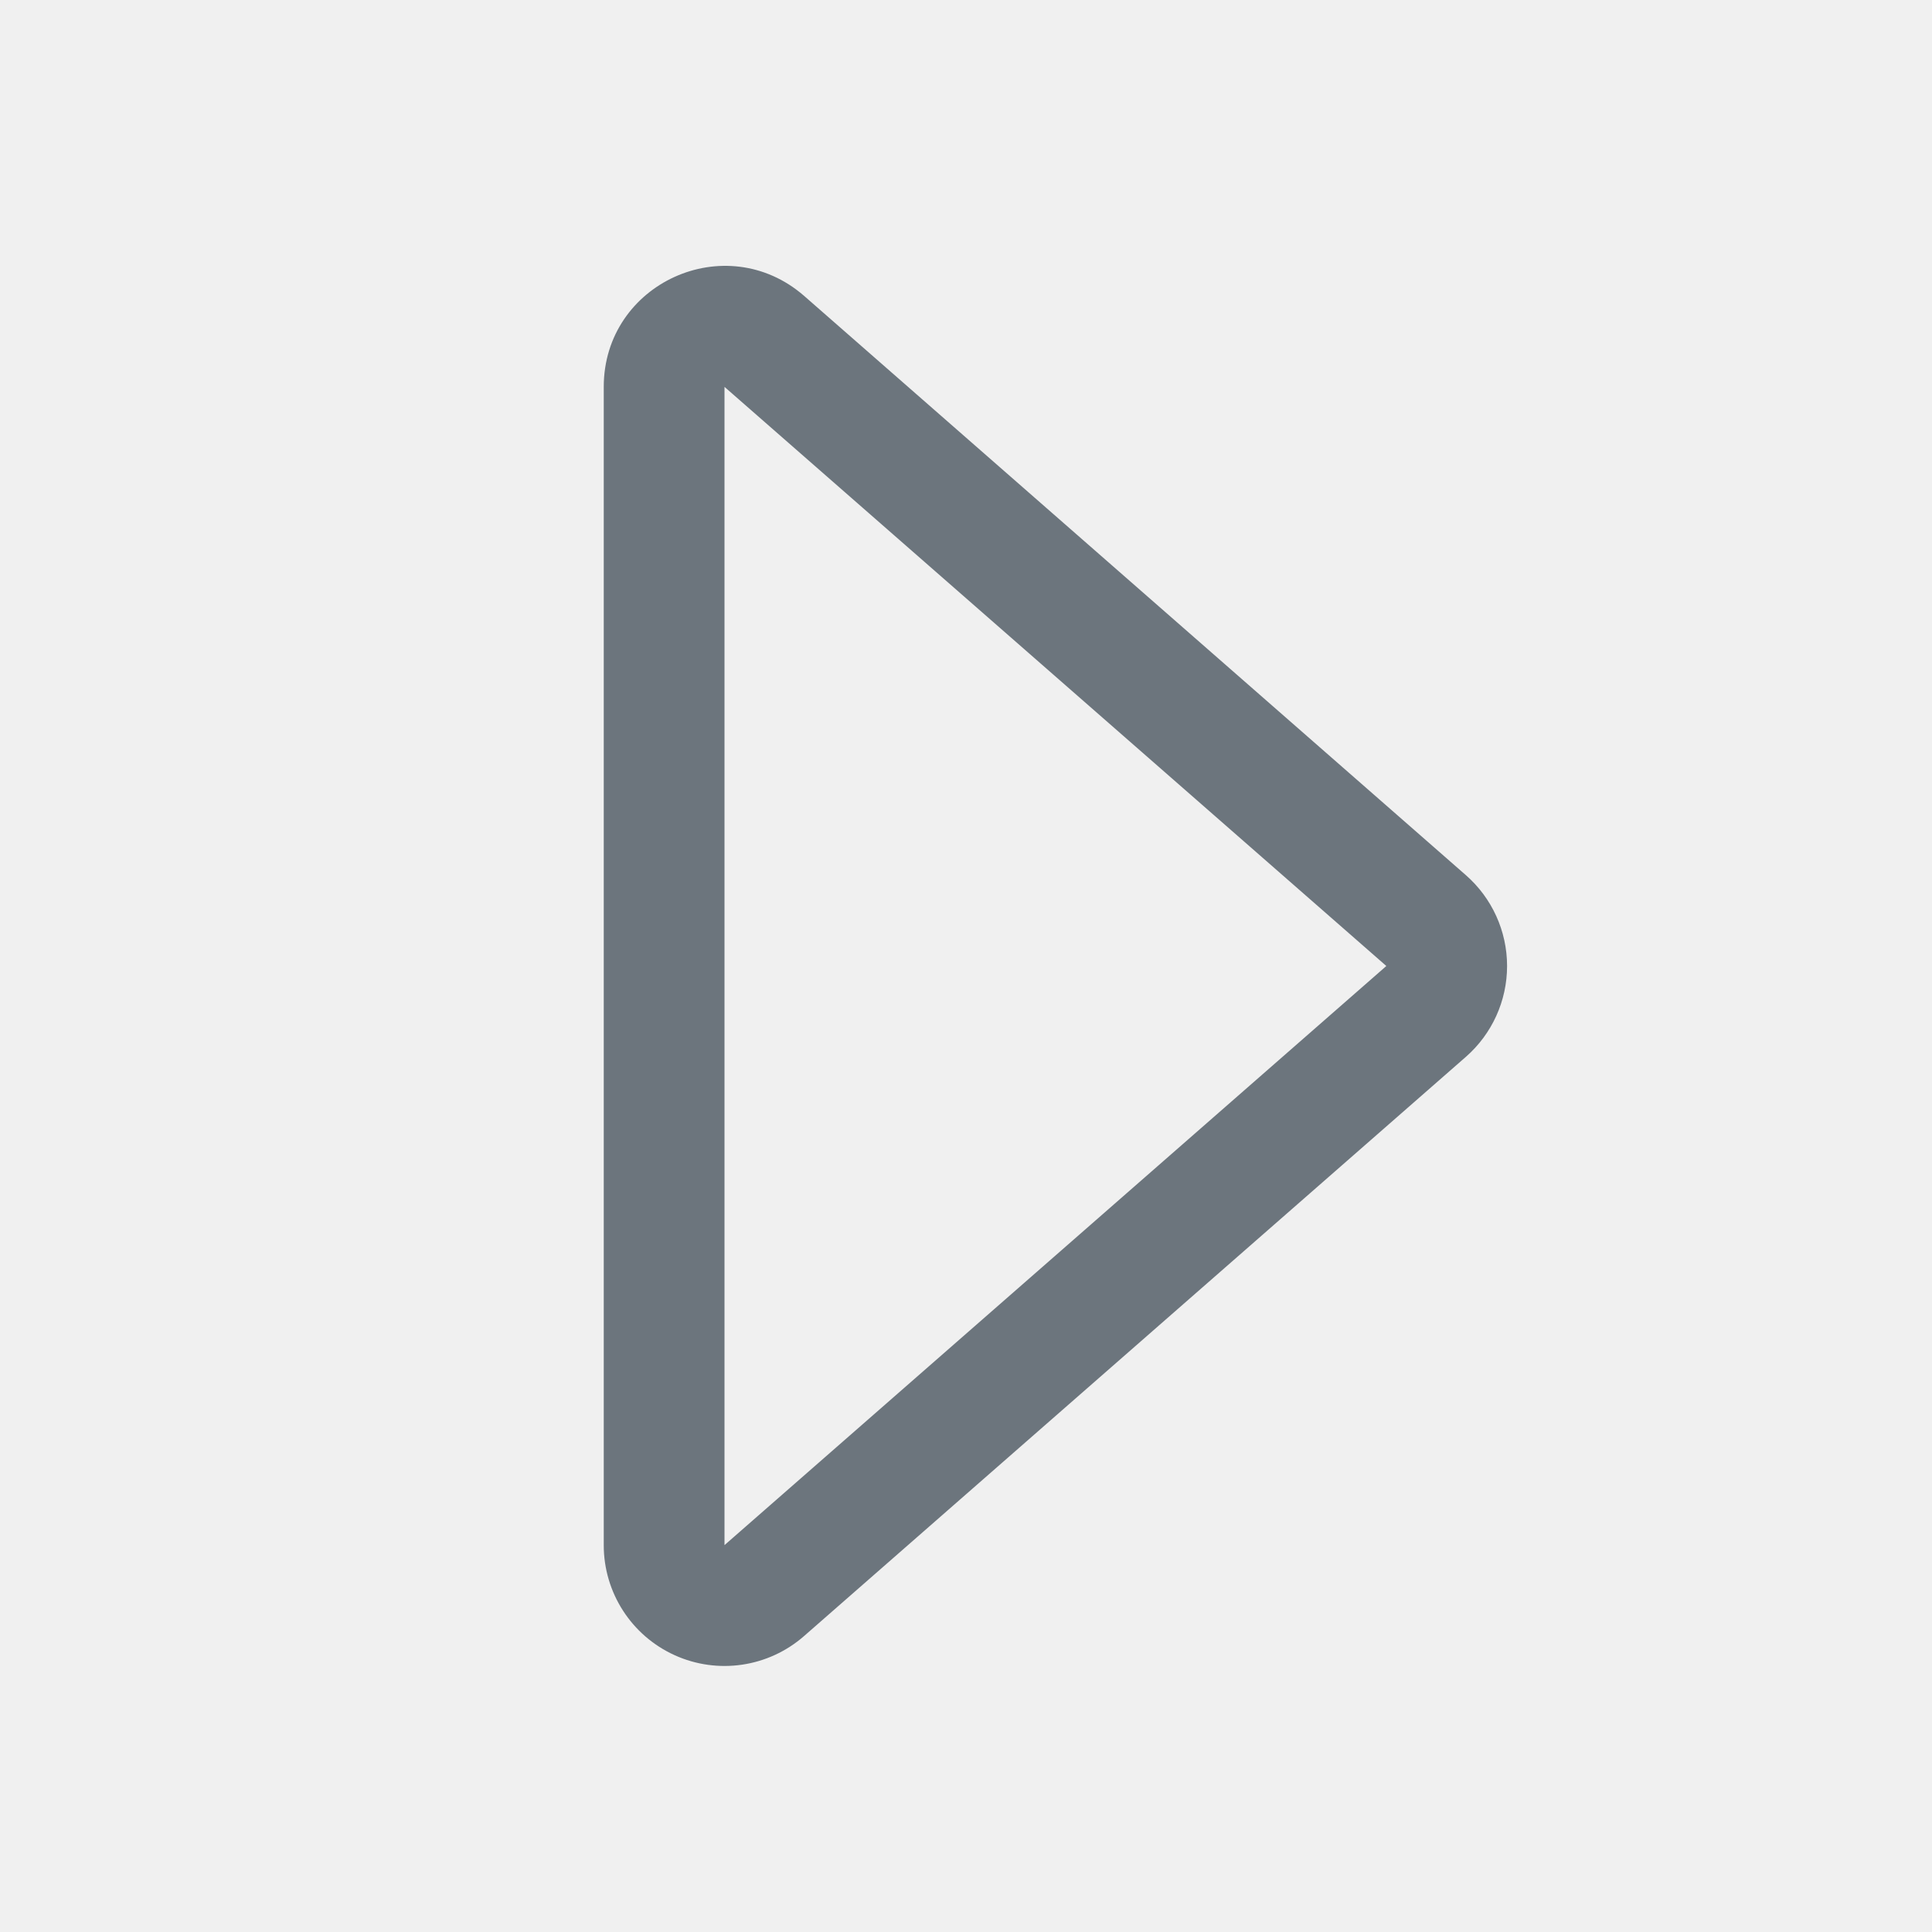
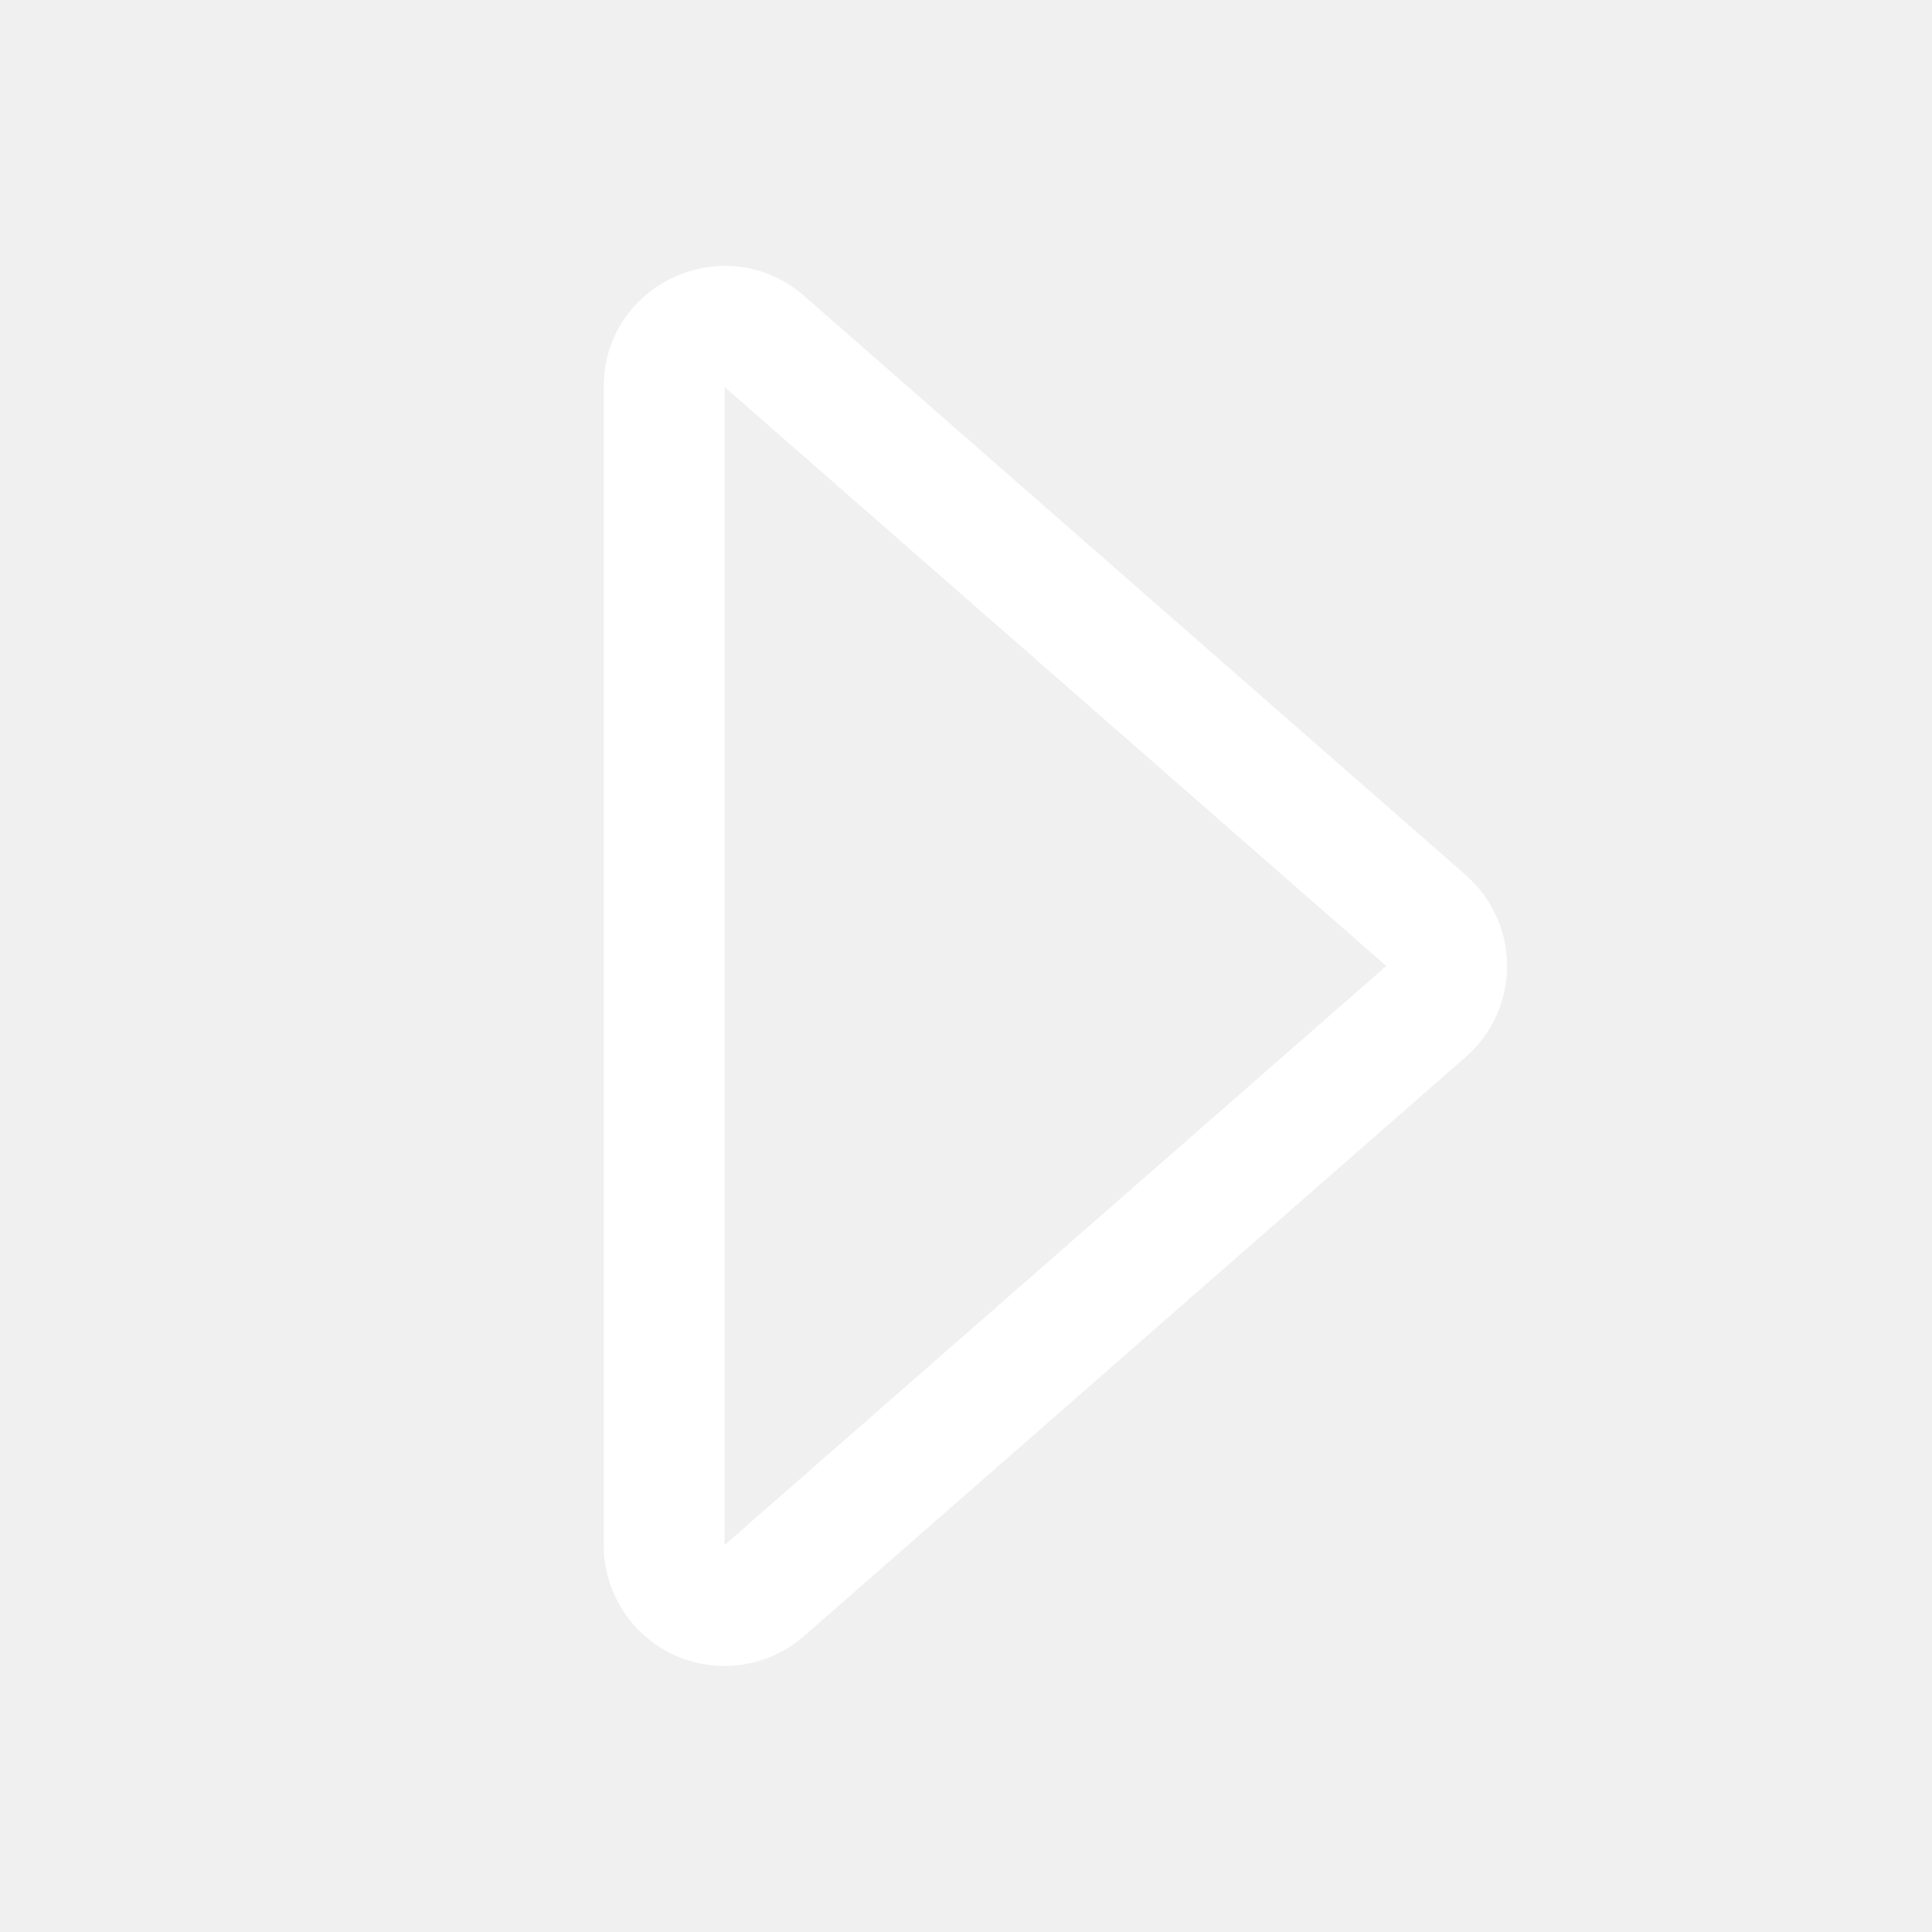
- <svg xmlns="http://www.w3.org/2000/svg" width="24" height="24" fill="#6c757d" class="bi bi-caret-right" viewBox="0 0 16 16">
+ <svg xmlns="http://www.w3.org/2000/svg" width="24" height="24" fill="white" class="bi bi-caret-right" viewBox="0 0 16 16">
  <path d="M6 12.796V3.204L11.481 8 6 12.796zm.659.753 5.48-4.796a1 1 0 0 0 0-1.506L6.66 2.451C6.011 1.885 5 2.345 5 3.204v9.592a1 1 0 0 0 1.659.753z" />
</svg>
